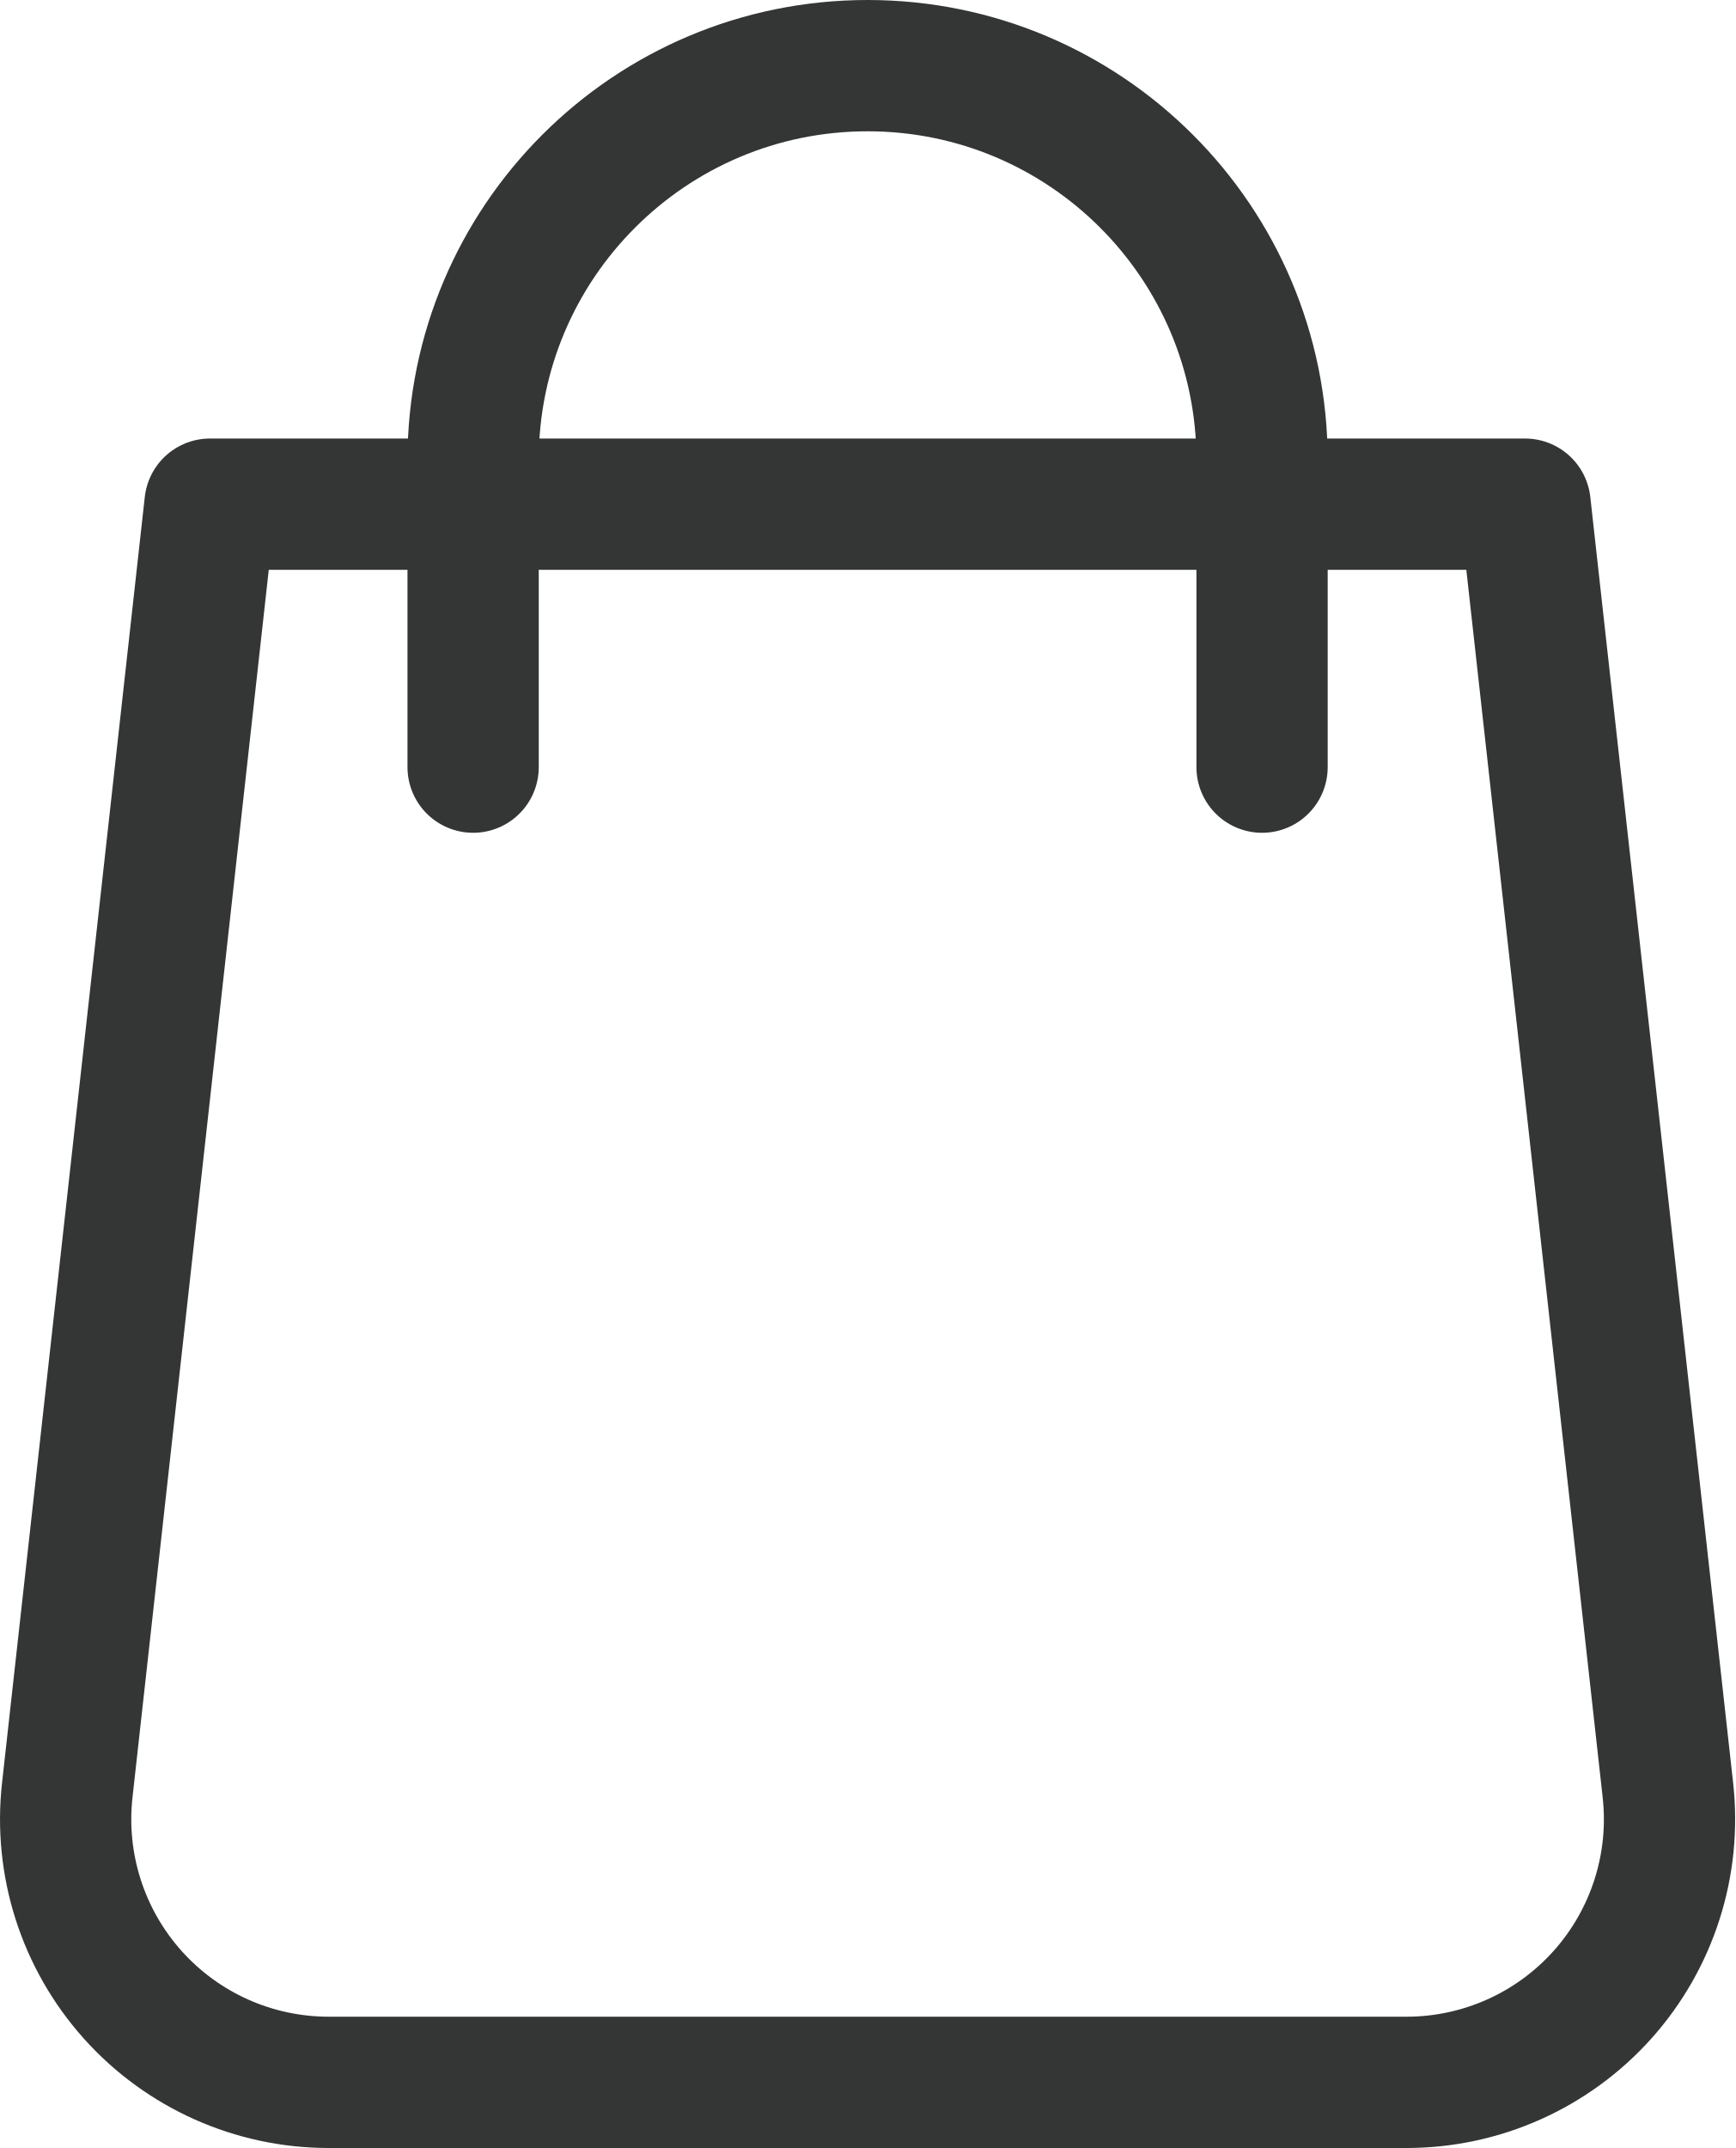
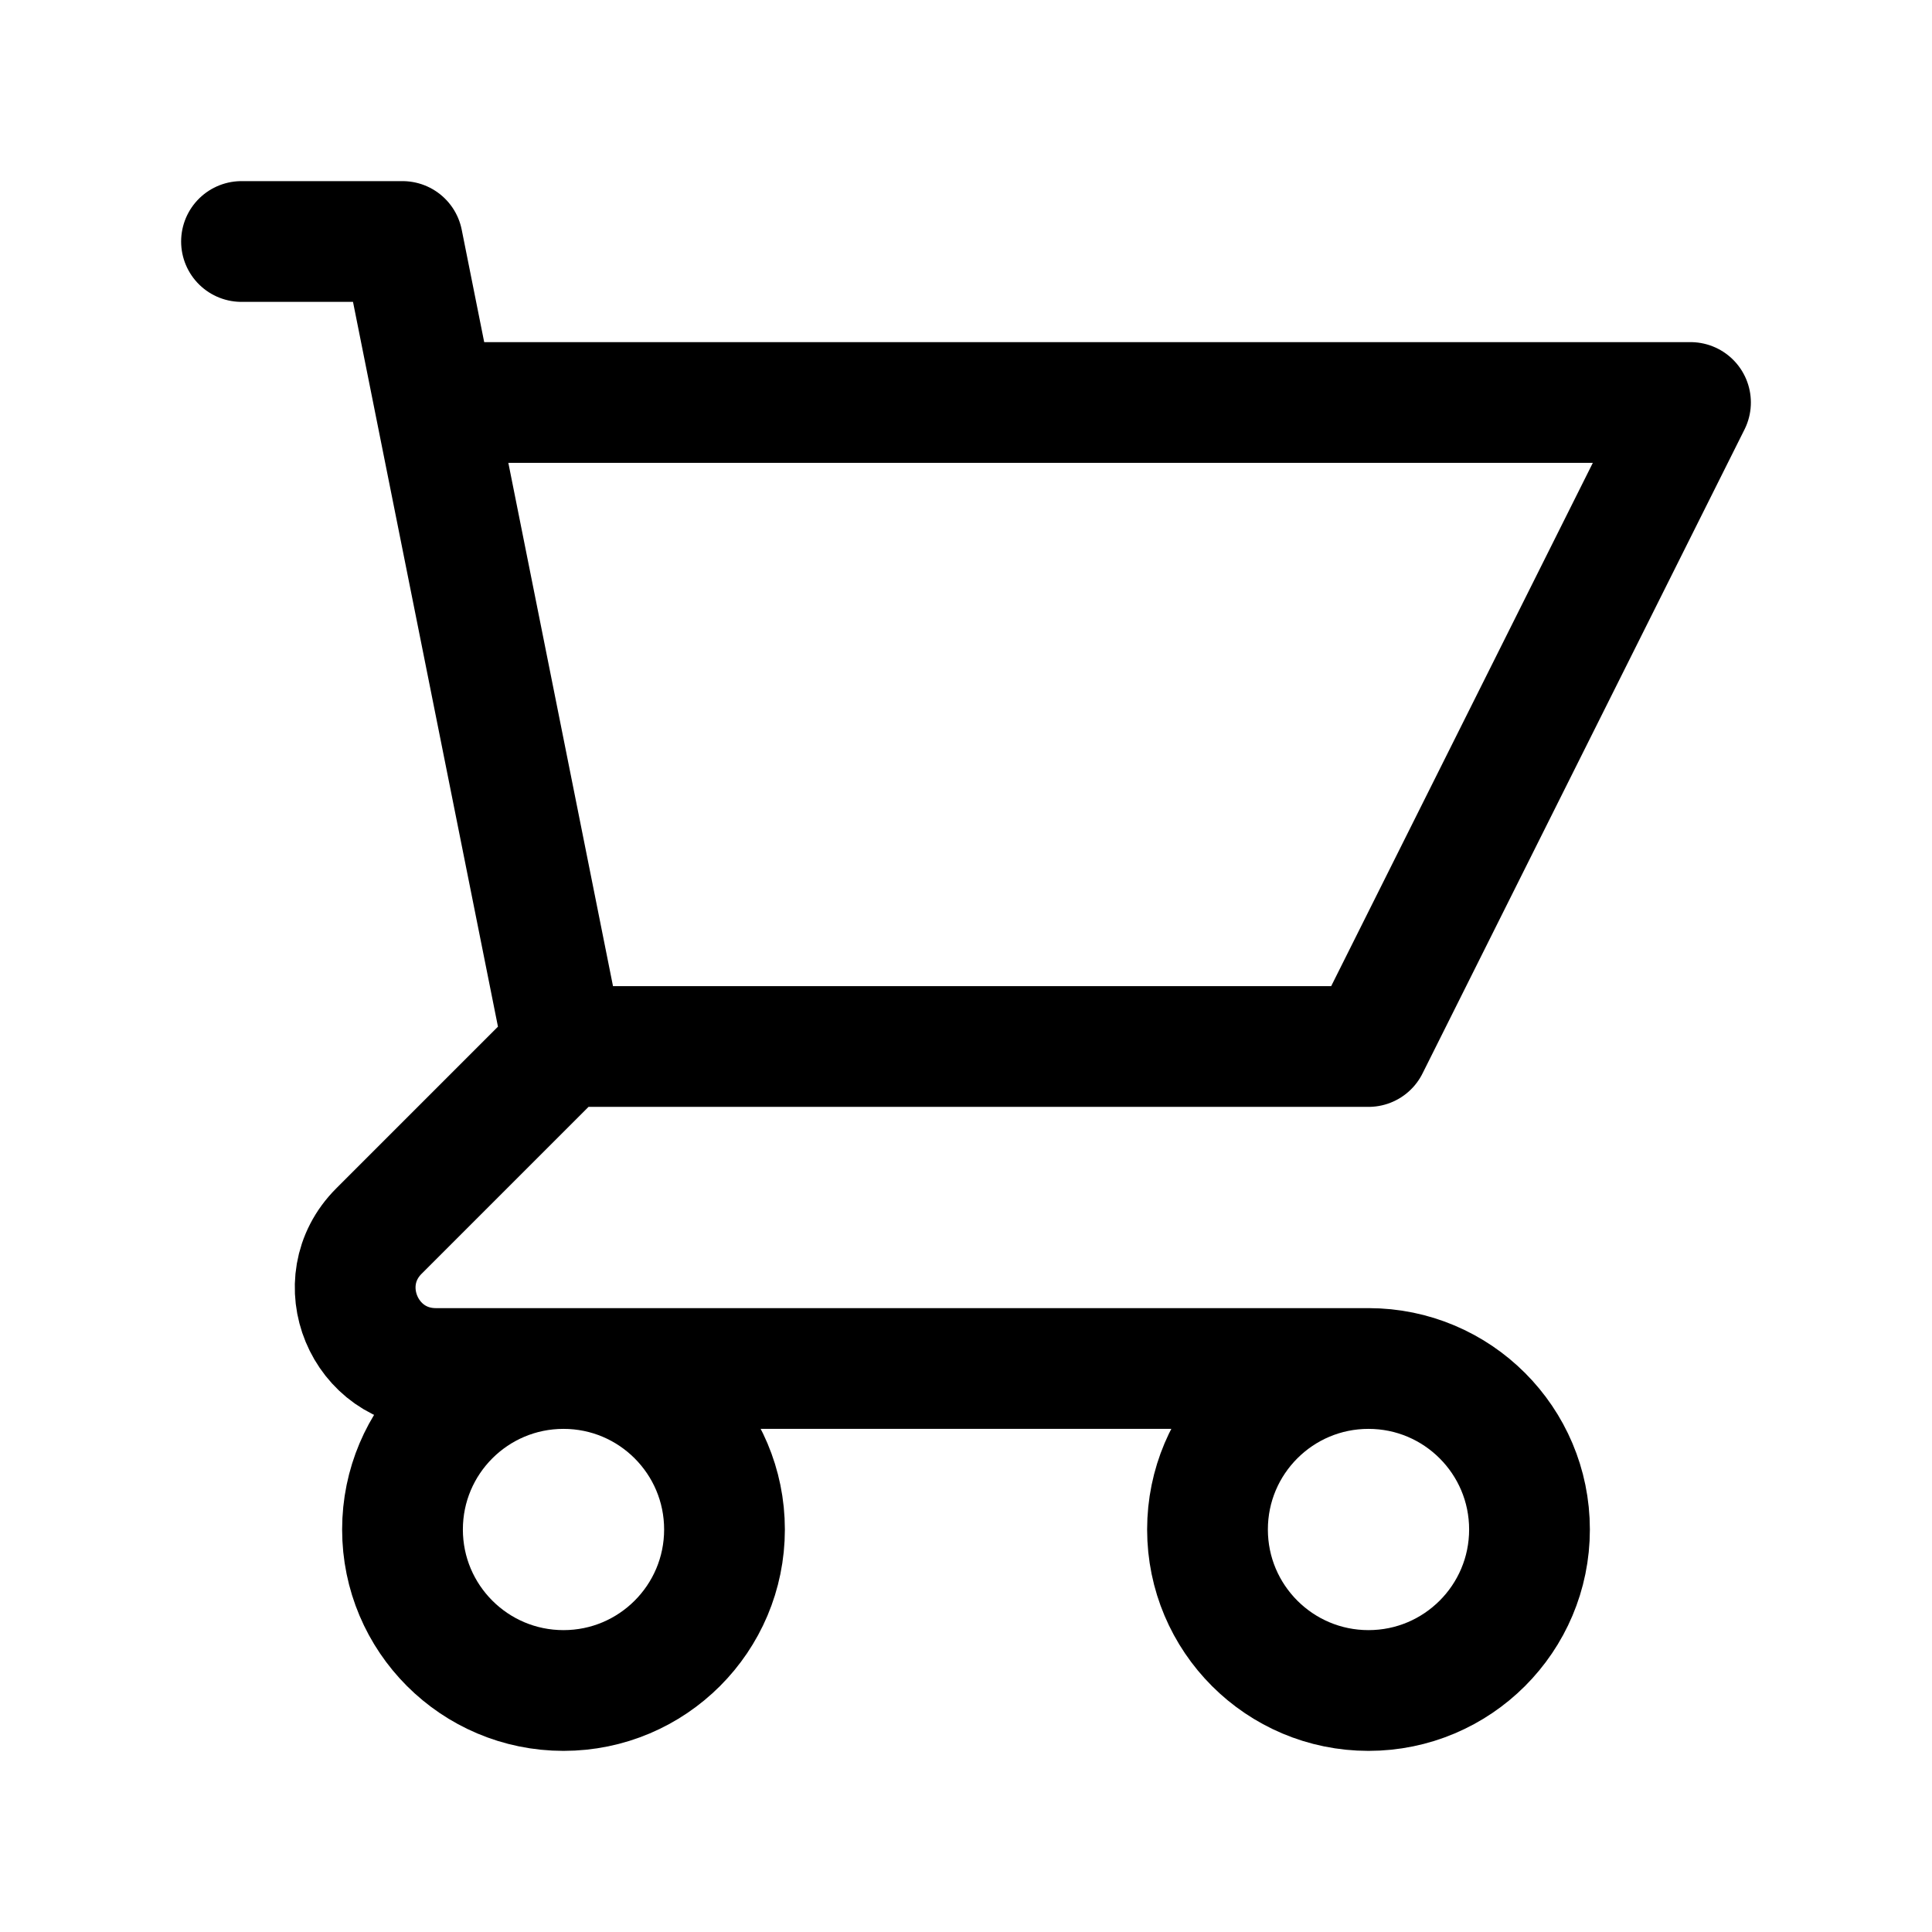
- <svg xmlns="http://www.w3.org/2000/svg" viewBox="0 0 330.48 409">
-   <defs>
-     <style>
-       .cls-1 {
-         fill: none;
-         stroke: #343535;
-         stroke-linecap: round;
-         stroke-linejoin: round;
-         stroke-width: 25px;
-       }
-     </style>
-   </defs>
-   <path class="cls-1" d="M90.11,146.07V87.63A75.13,75.13,0,0,1,165.24,12.5h0a75.13,75.13,0,0,1,75.13,75.13v58.44" />
-   <path class="cls-1" d="M267.89,396.5H62.59a50.09,50.09,0,0,1-49.78-55.62L40,96H290.46l27.21,244.9A50.09,50.09,0,0,1,267.89,396.5Z" />
+ <svg xmlns="http://www.w3.org/2000/svg" fill="none" viewBox="0 0 24 24" stroke="currentColor">
+   <path stroke-linecap="round" stroke-linejoin="round" stroke-width="1.5" d="M3 3h2l.4 2M7 13h10l4-8H5.4M7 13L5.4 5M7 13l-2.293 2.293c-.63.63-.184 1.707.707 1.707H17m0 0a2 2 0 100 4 2 2 0 000-4zm-8 2a2 2 0 11-4 0 2 2 0 014 0z" />
</svg>
